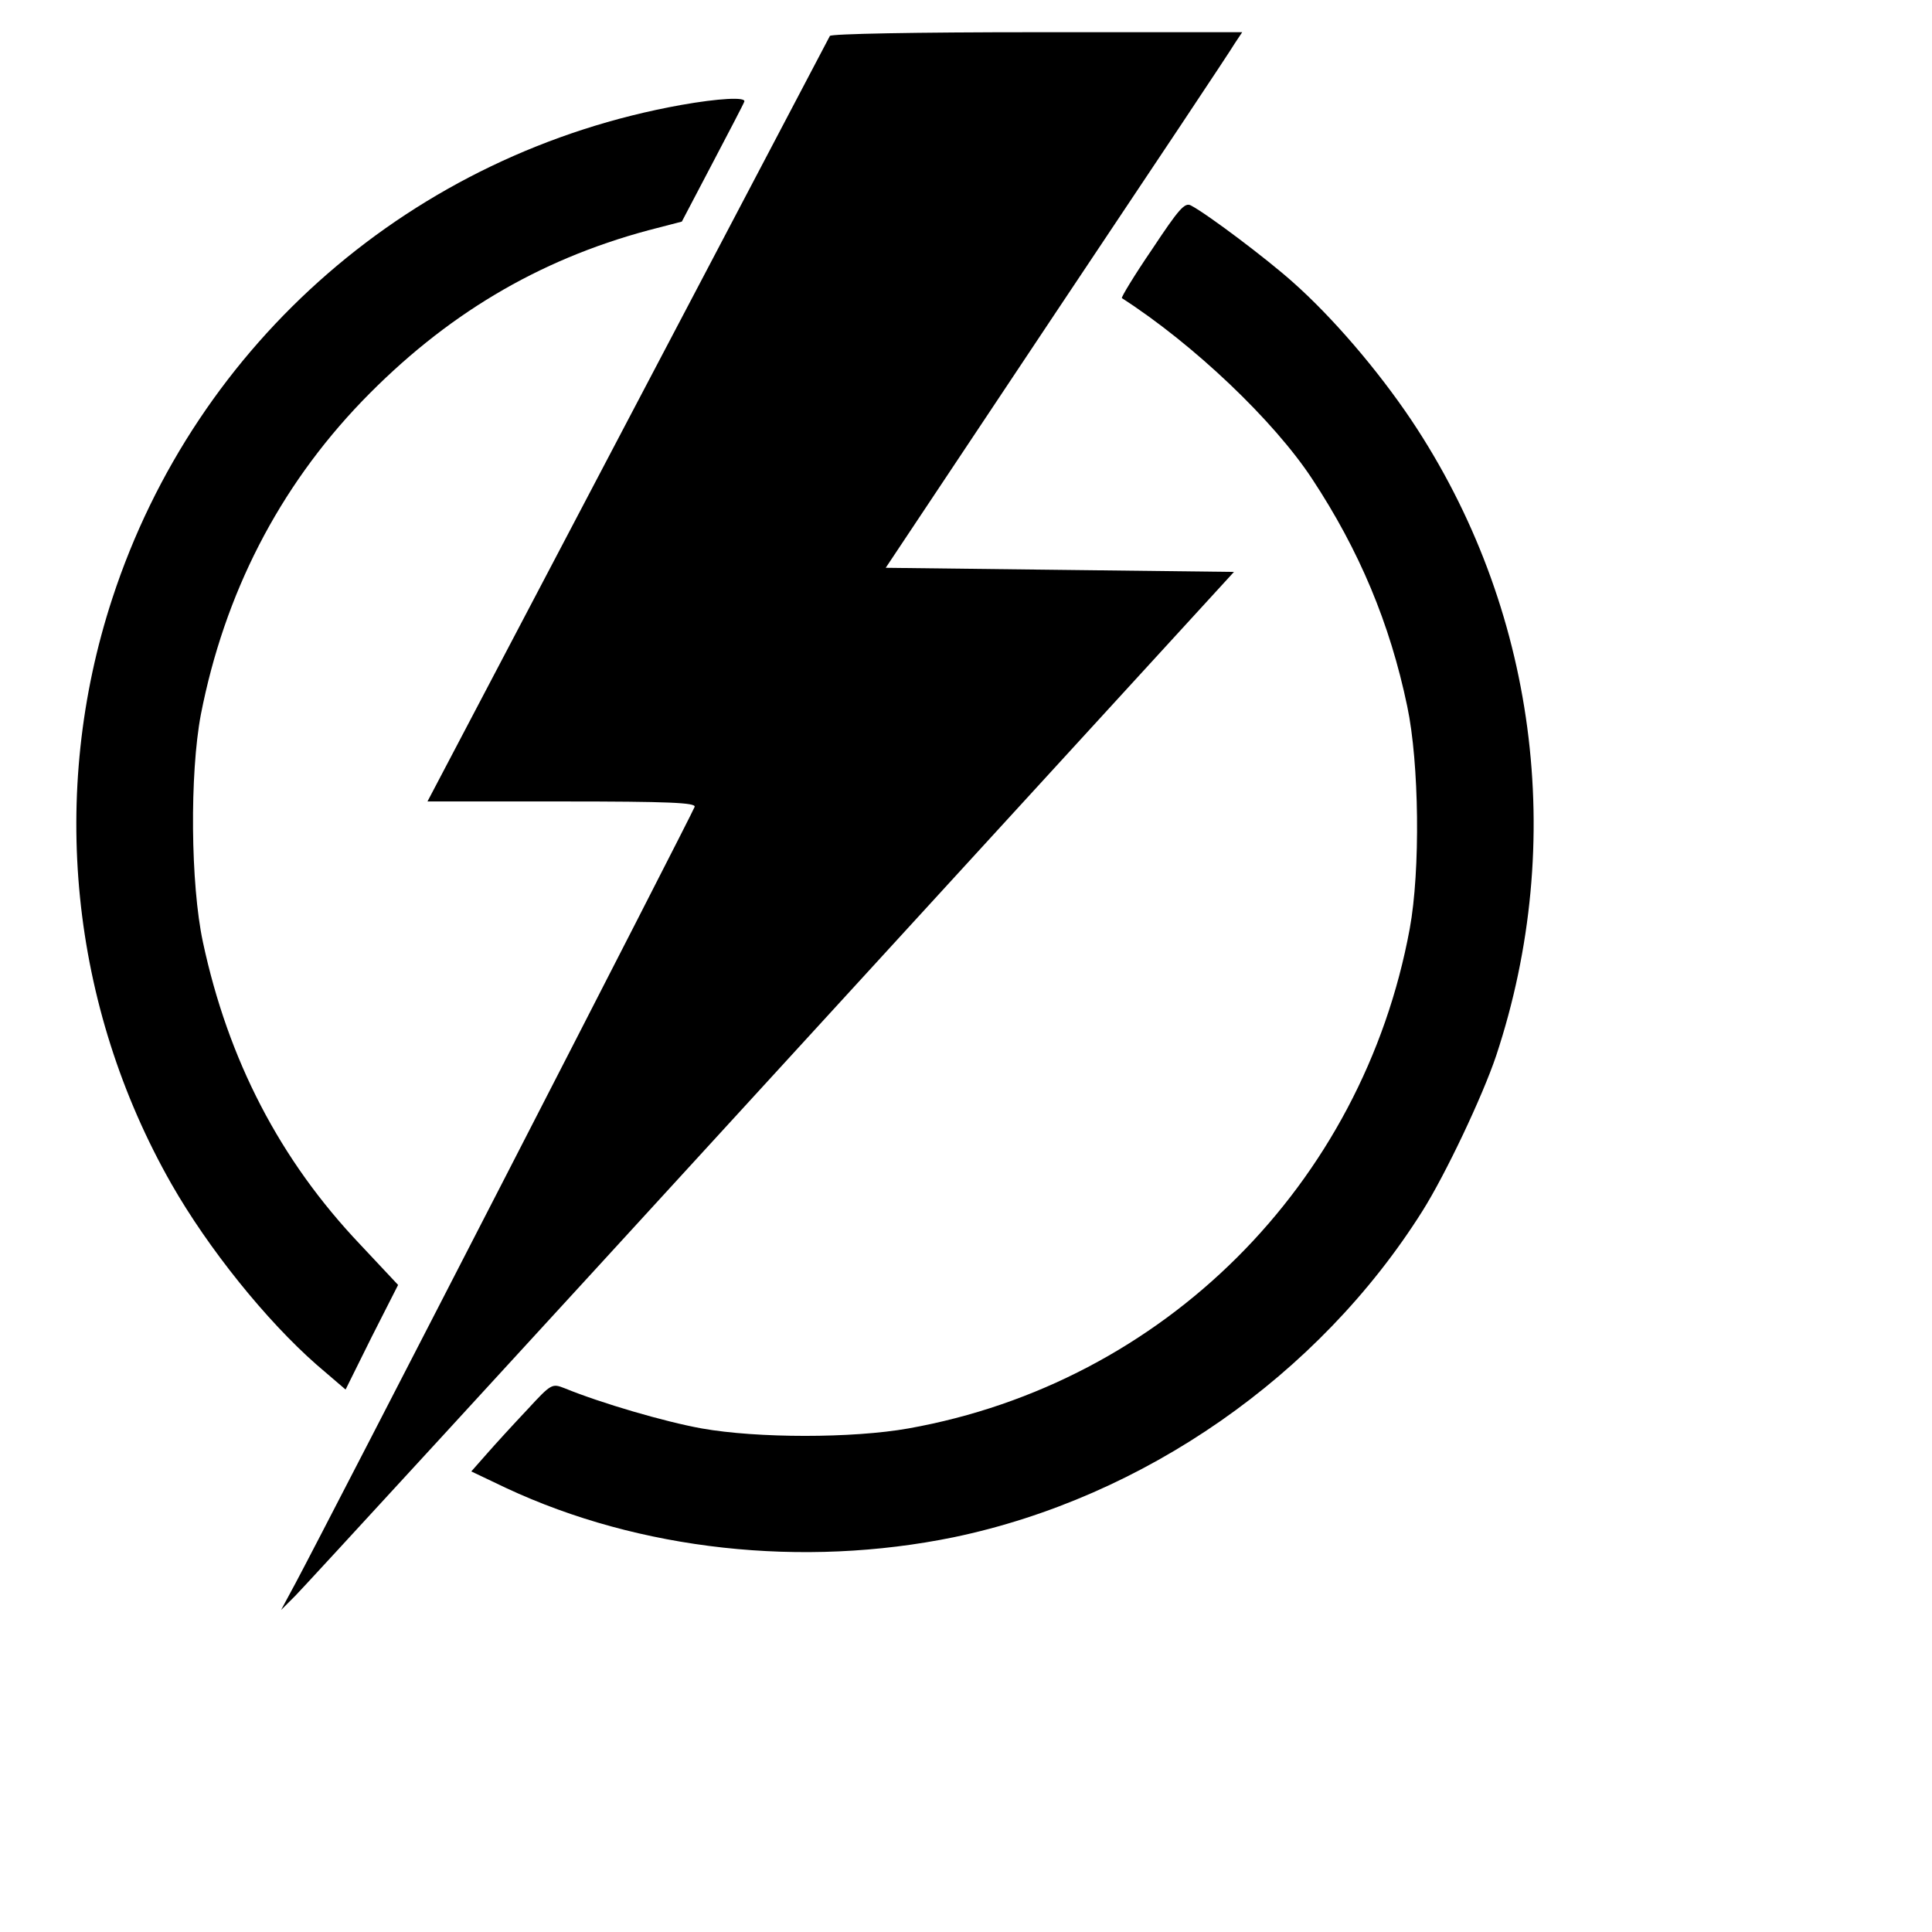
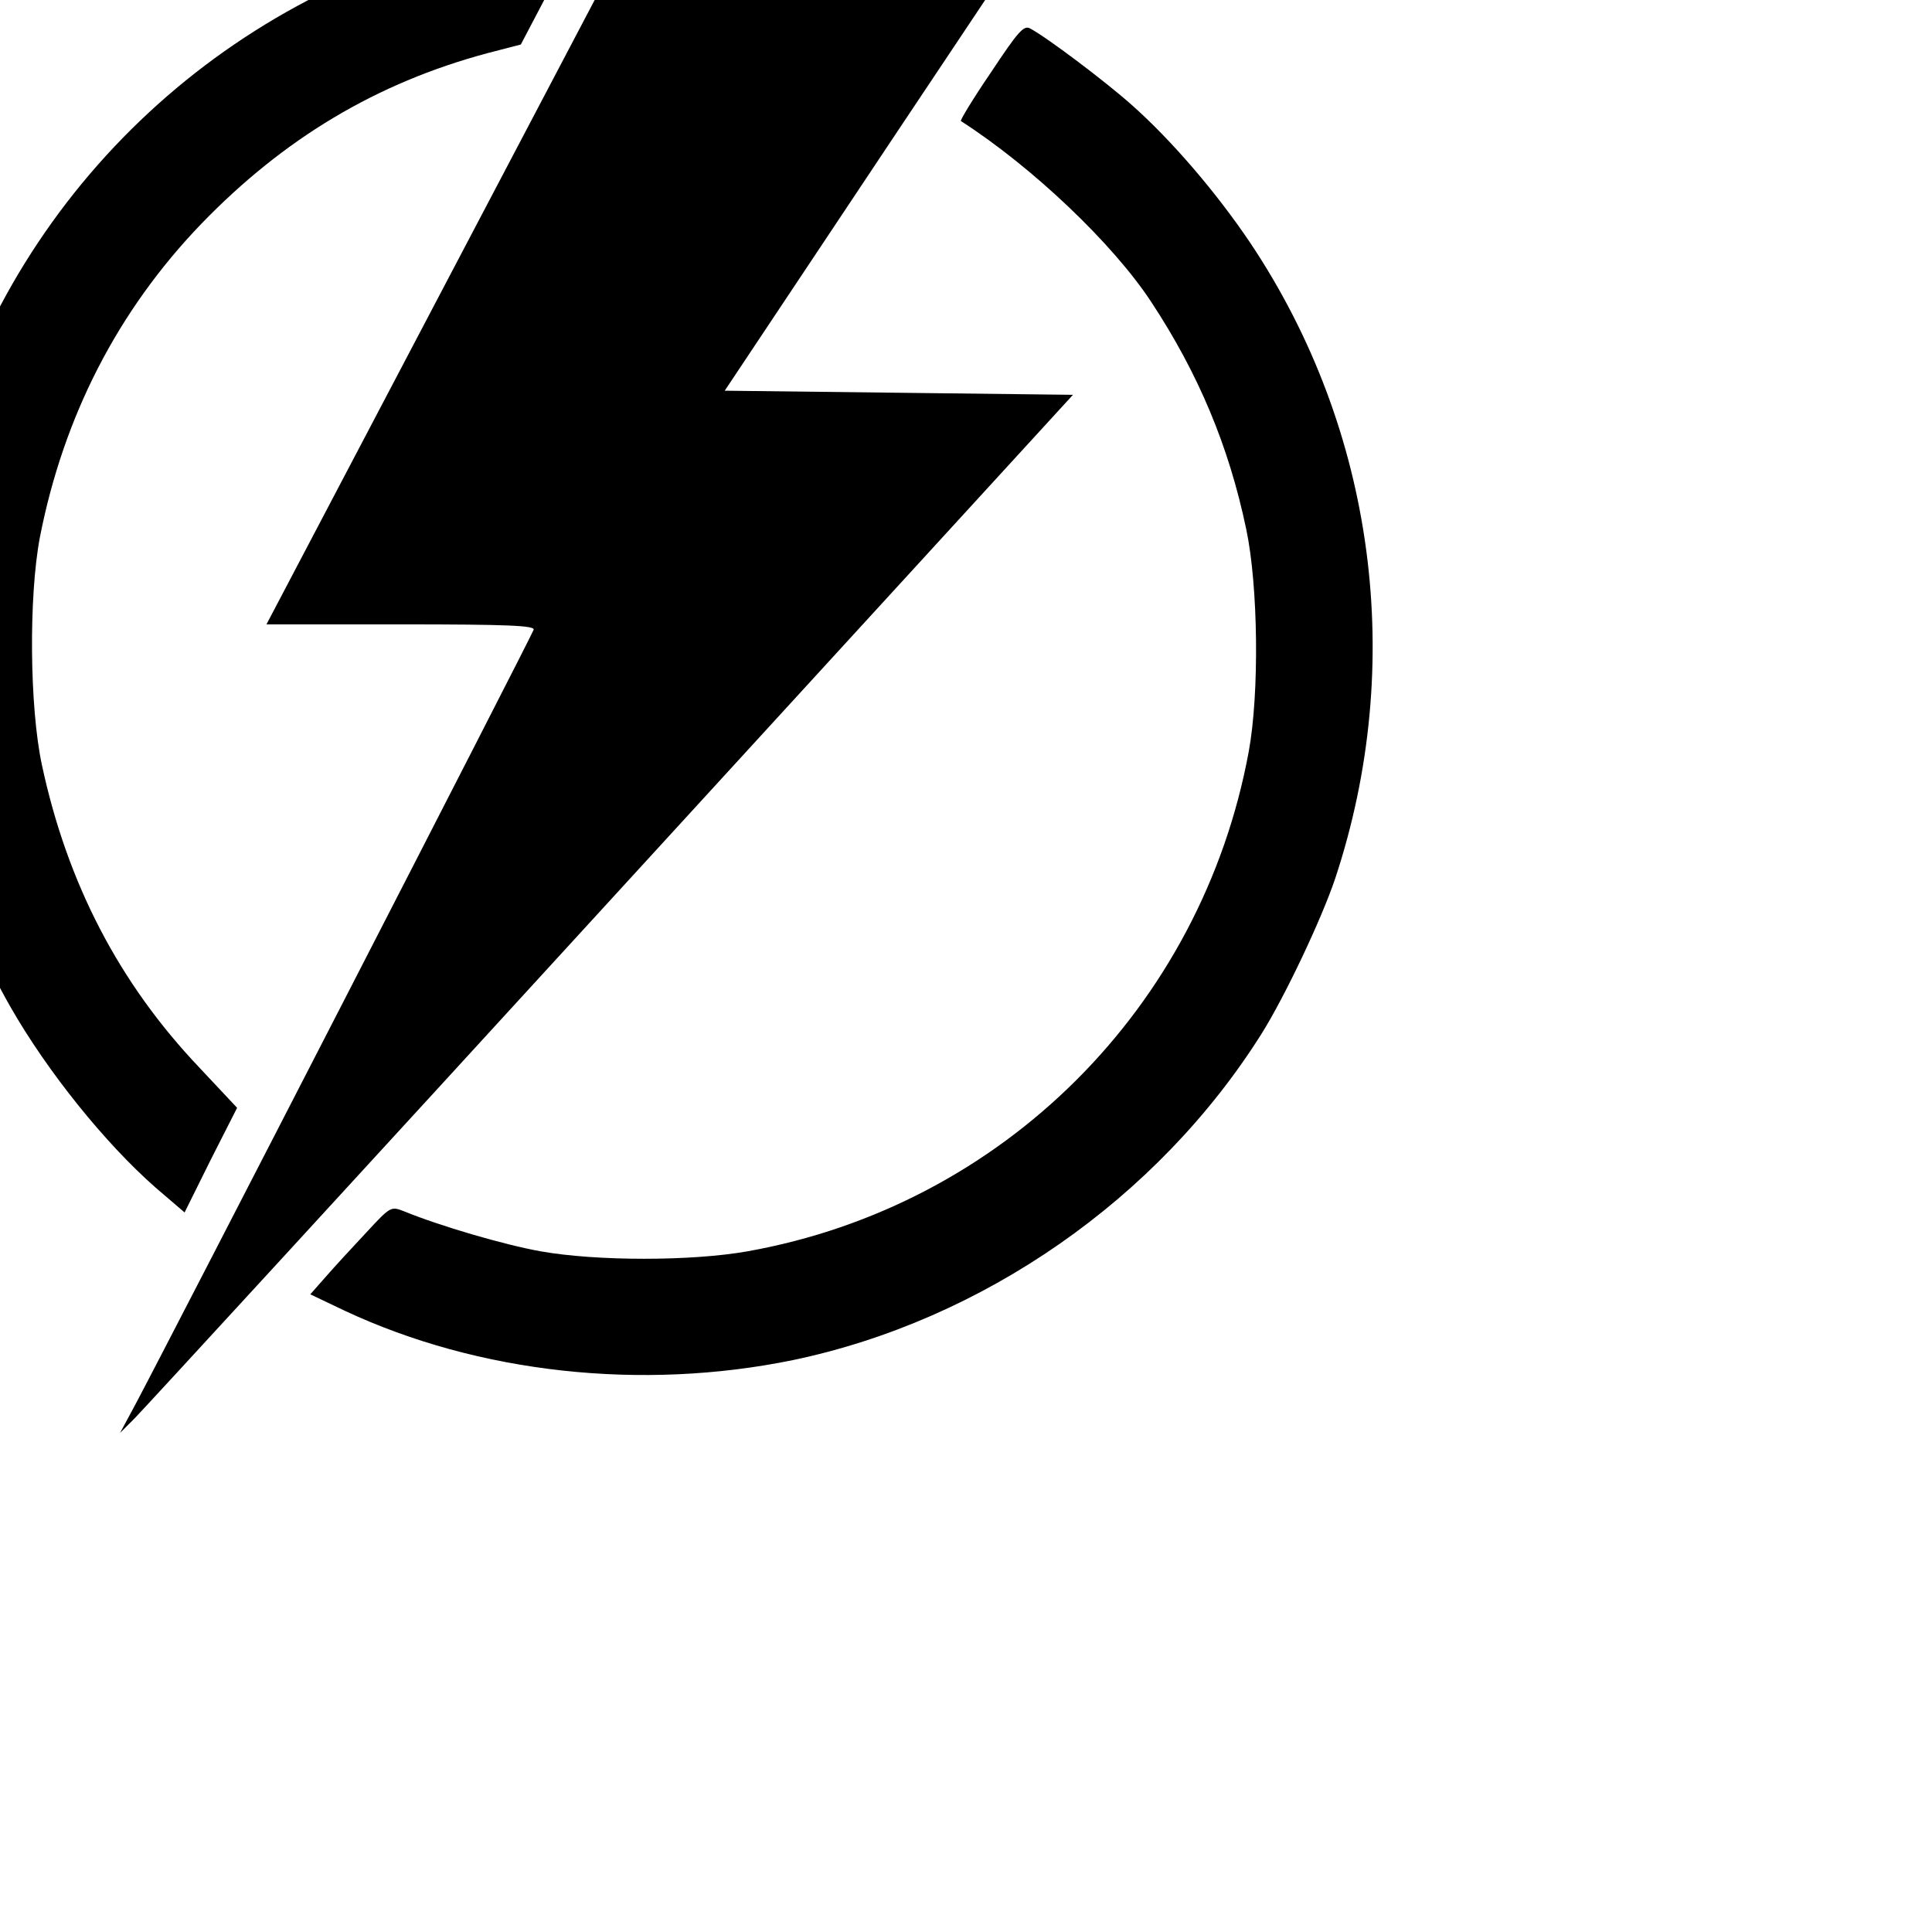
- <svg xmlns="http://www.w3.org/2000/svg" class="logo" version="1.1" x="0px" y="0px" viewBox="0 -10 1200 1200" enable-background="new 0 0 1000 1000" xml:space="preserve">
+ <svg xmlns="http://www.w3.org/2000/svg" class="logo" version="1.1" x="0px" y="0px" viewBox="100 100 1200 1200" enable-background="new 0 0 1000 1000" xml:space="preserve">
  <g>
    <g transform="translate(0,511) scale(0.1,-0.1)">
      <path d="M5154.6,4986.9c-7.7-15.4-572.8-1089.2-1256.1-2389L2655.1,232H3490c667.9,0,832.3-7.7,824.6-33.4c-7.7-30.8-2288.8-4467.2-2478.9-4821.6l-89.9-167l89.9,89.9c48.8,48.8,1382,1500.2,2959.3,3223.9l2869.4,3133.9l-1081.5,12.8l-1081.5,12.8l1060.9,1592.7c585.7,876,1084,1623.5,1107.1,1664.6l46.2,69.4H6444.1C5673.5,5010,5164.8,4999.7,5154.6,4986.9z" />
      <path d="M4229.8,4557.9c-1659.5-298-3010.6-1469.4-3532.1-3064.6C302.1,286,435.7-1039.5,1065-2144.1c228.6-400.7,588.3-847.7,901.7-1122.6l179.8-154.1l161.8,326.2l164.4,323.7L2239-2521.7c-500.9,526.6-822,1148.3-978.7,1880.4c-77.1,359.6-82.2,1045.5-12.8,1412.8c146.4,750.1,482.9,1407.7,1001.8,1947.2c513.8,531.7,1089.2,876,1777.6,1060.9l208.1,54l190.1,362.2c105.3,200.4,195.2,372.5,197.8,382.8C4635.7,4609.3,4461,4599,4229.8,4557.9z" />
      <path d="M7155.7,3661.4c-110.5-161.8-192.7-298-187.5-303.1c447-287.7,945.3-762.9,1181.6-1122.6c292.9-444.4,483-896.5,590.8-1412.8c74.5-351.9,82.2-1019.8,15.4-1382c-292.9-1587.5-1528.4-2820.5-3113.4-3103.1c-346.8-61.7-937.6-61.7-1284.4,0c-228.6,41.1-624.2,156.7-850.3,249.2c-79.6,30.8-82.2,30.8-233.8-133.5c-84.8-89.9-197.8-213.2-251.7-274.9l-95.1-107.9l215.8-102.8c829.7-387.9,1841.8-498.4,2782-305.7c1179.1,246.6,2265.7,1001.8,2910.5,2026.8c143.8,228.6,372.5,711.6,457.2,963.3c441.9,1333.2,249.2,2787.2-526.6,3948.3c-210.6,313.4-490.6,639.6-737.2,858c-164.4,146.4-529.2,421.3-631.9,475.2C7358.6,3954.2,7322.6,3913.1,7155.7,3661.4z" />
    </g>
  </g>
</svg>
